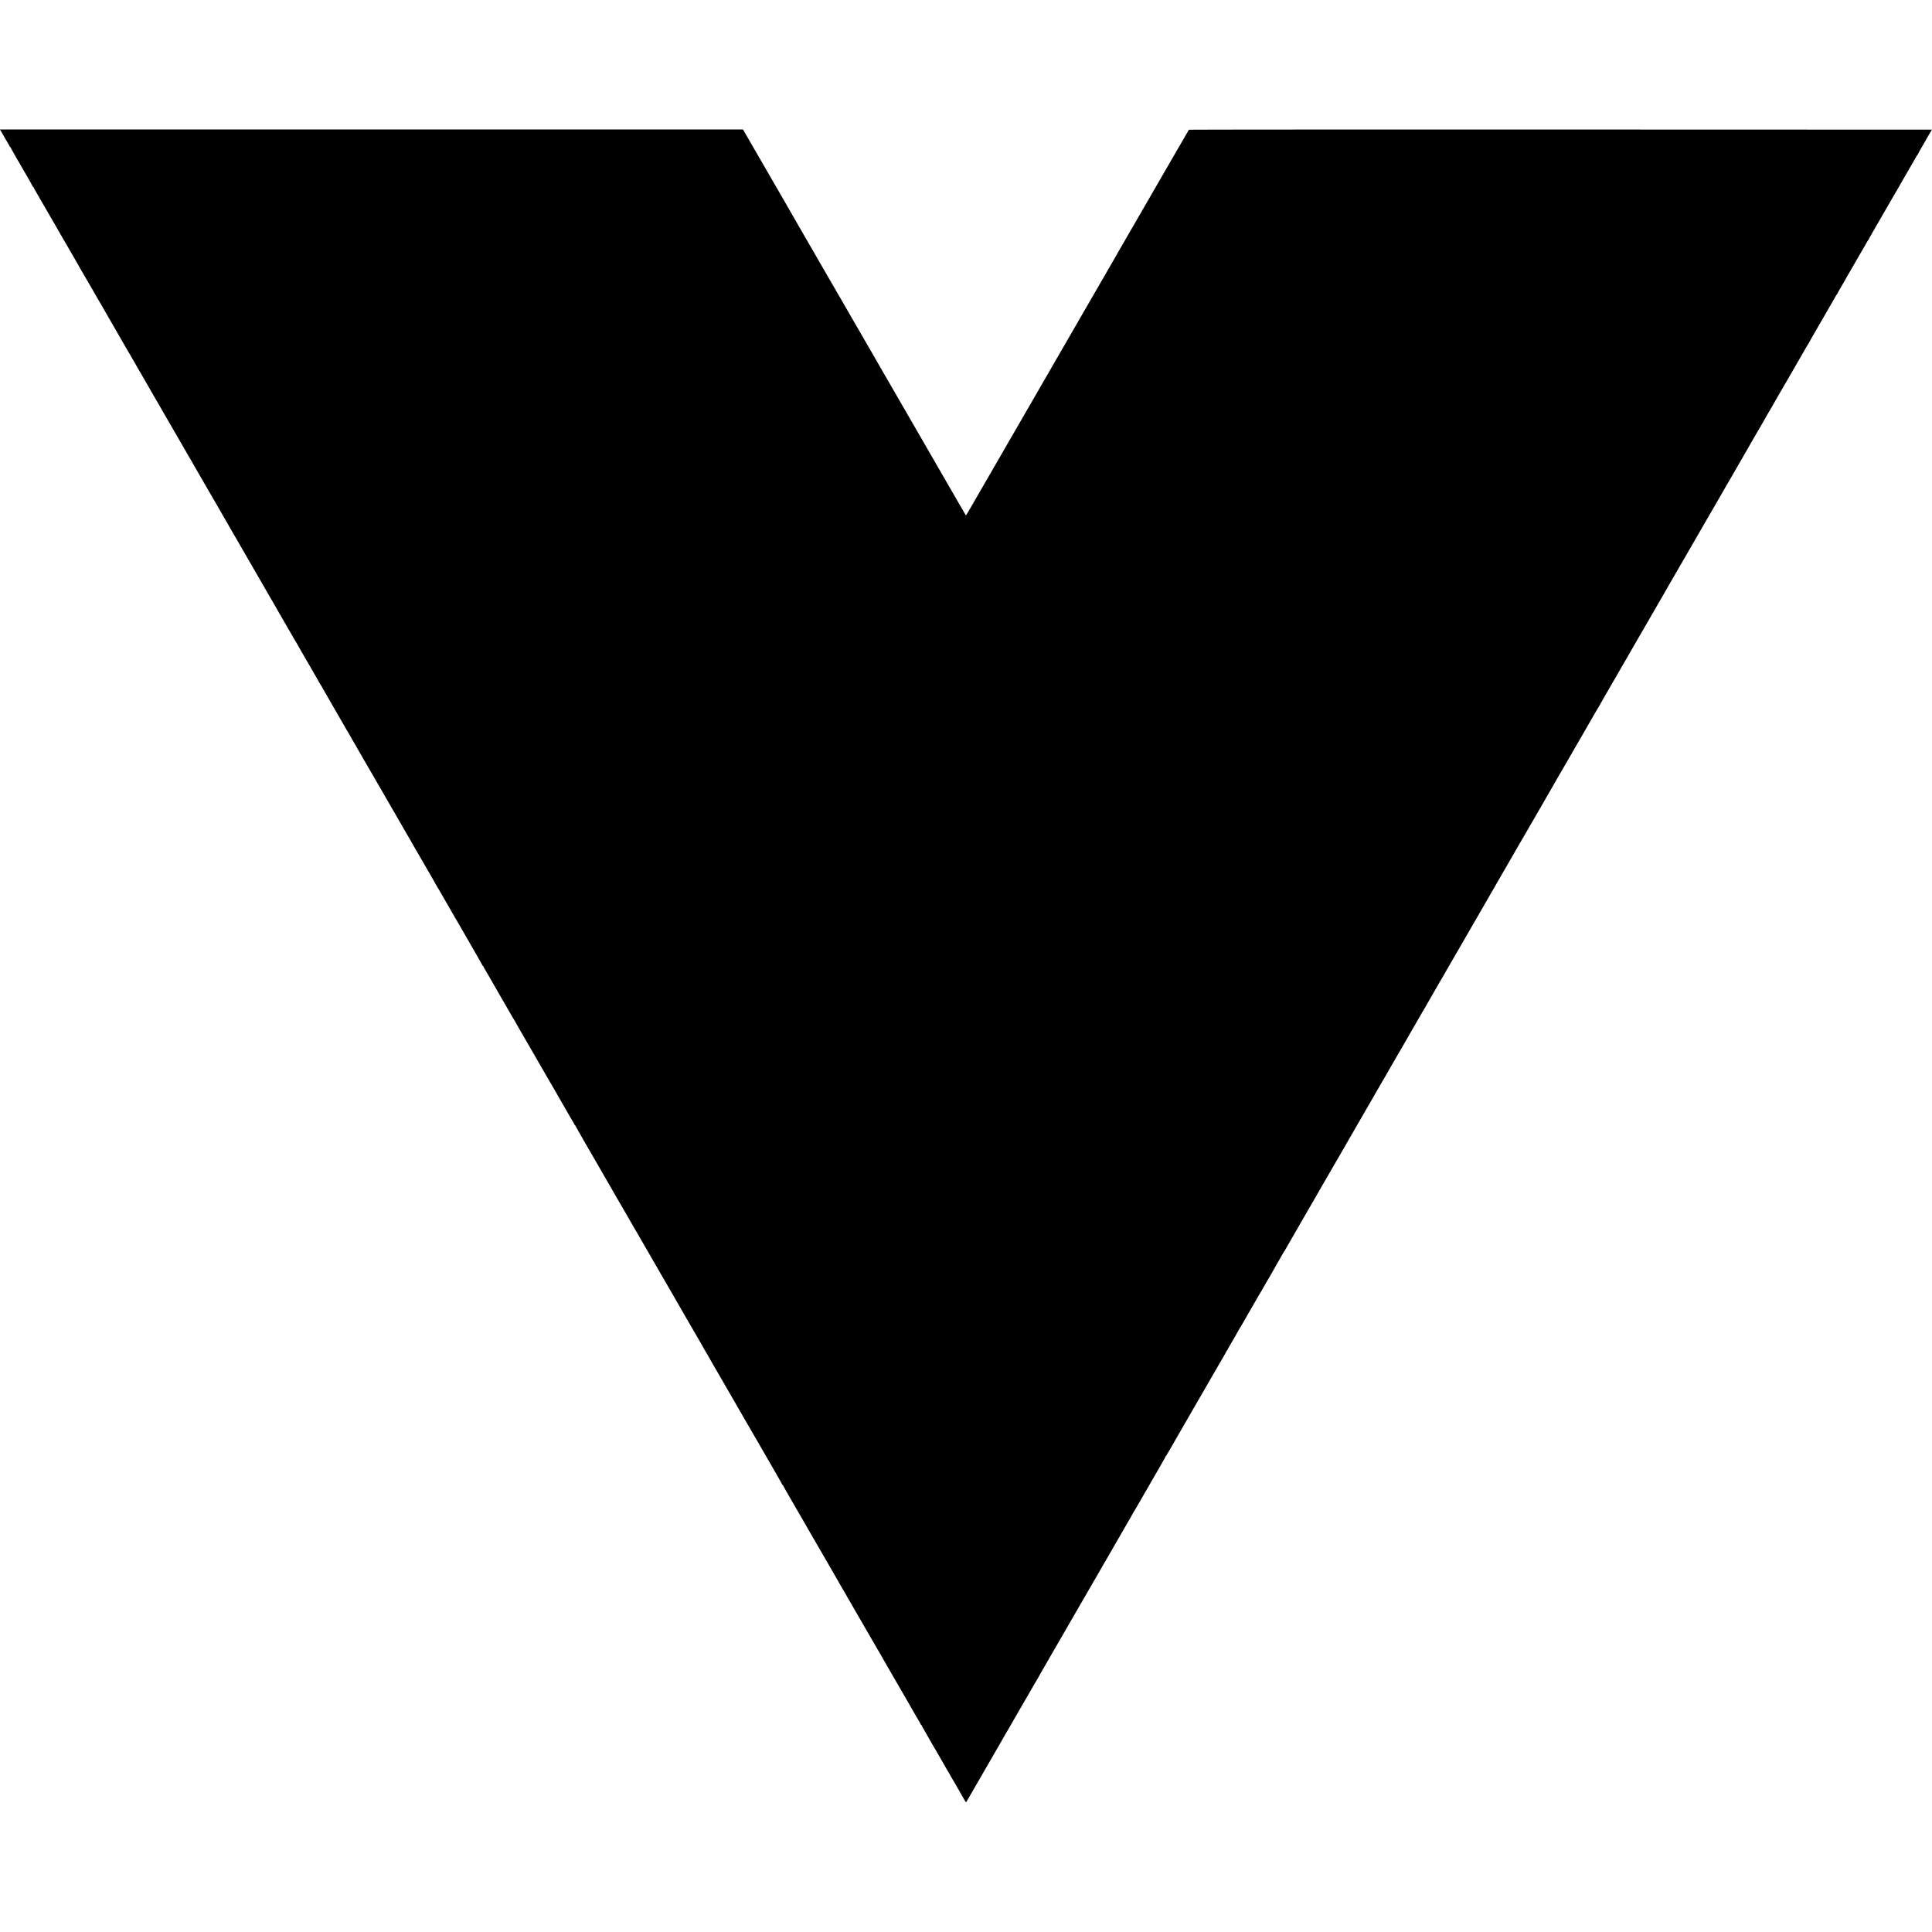
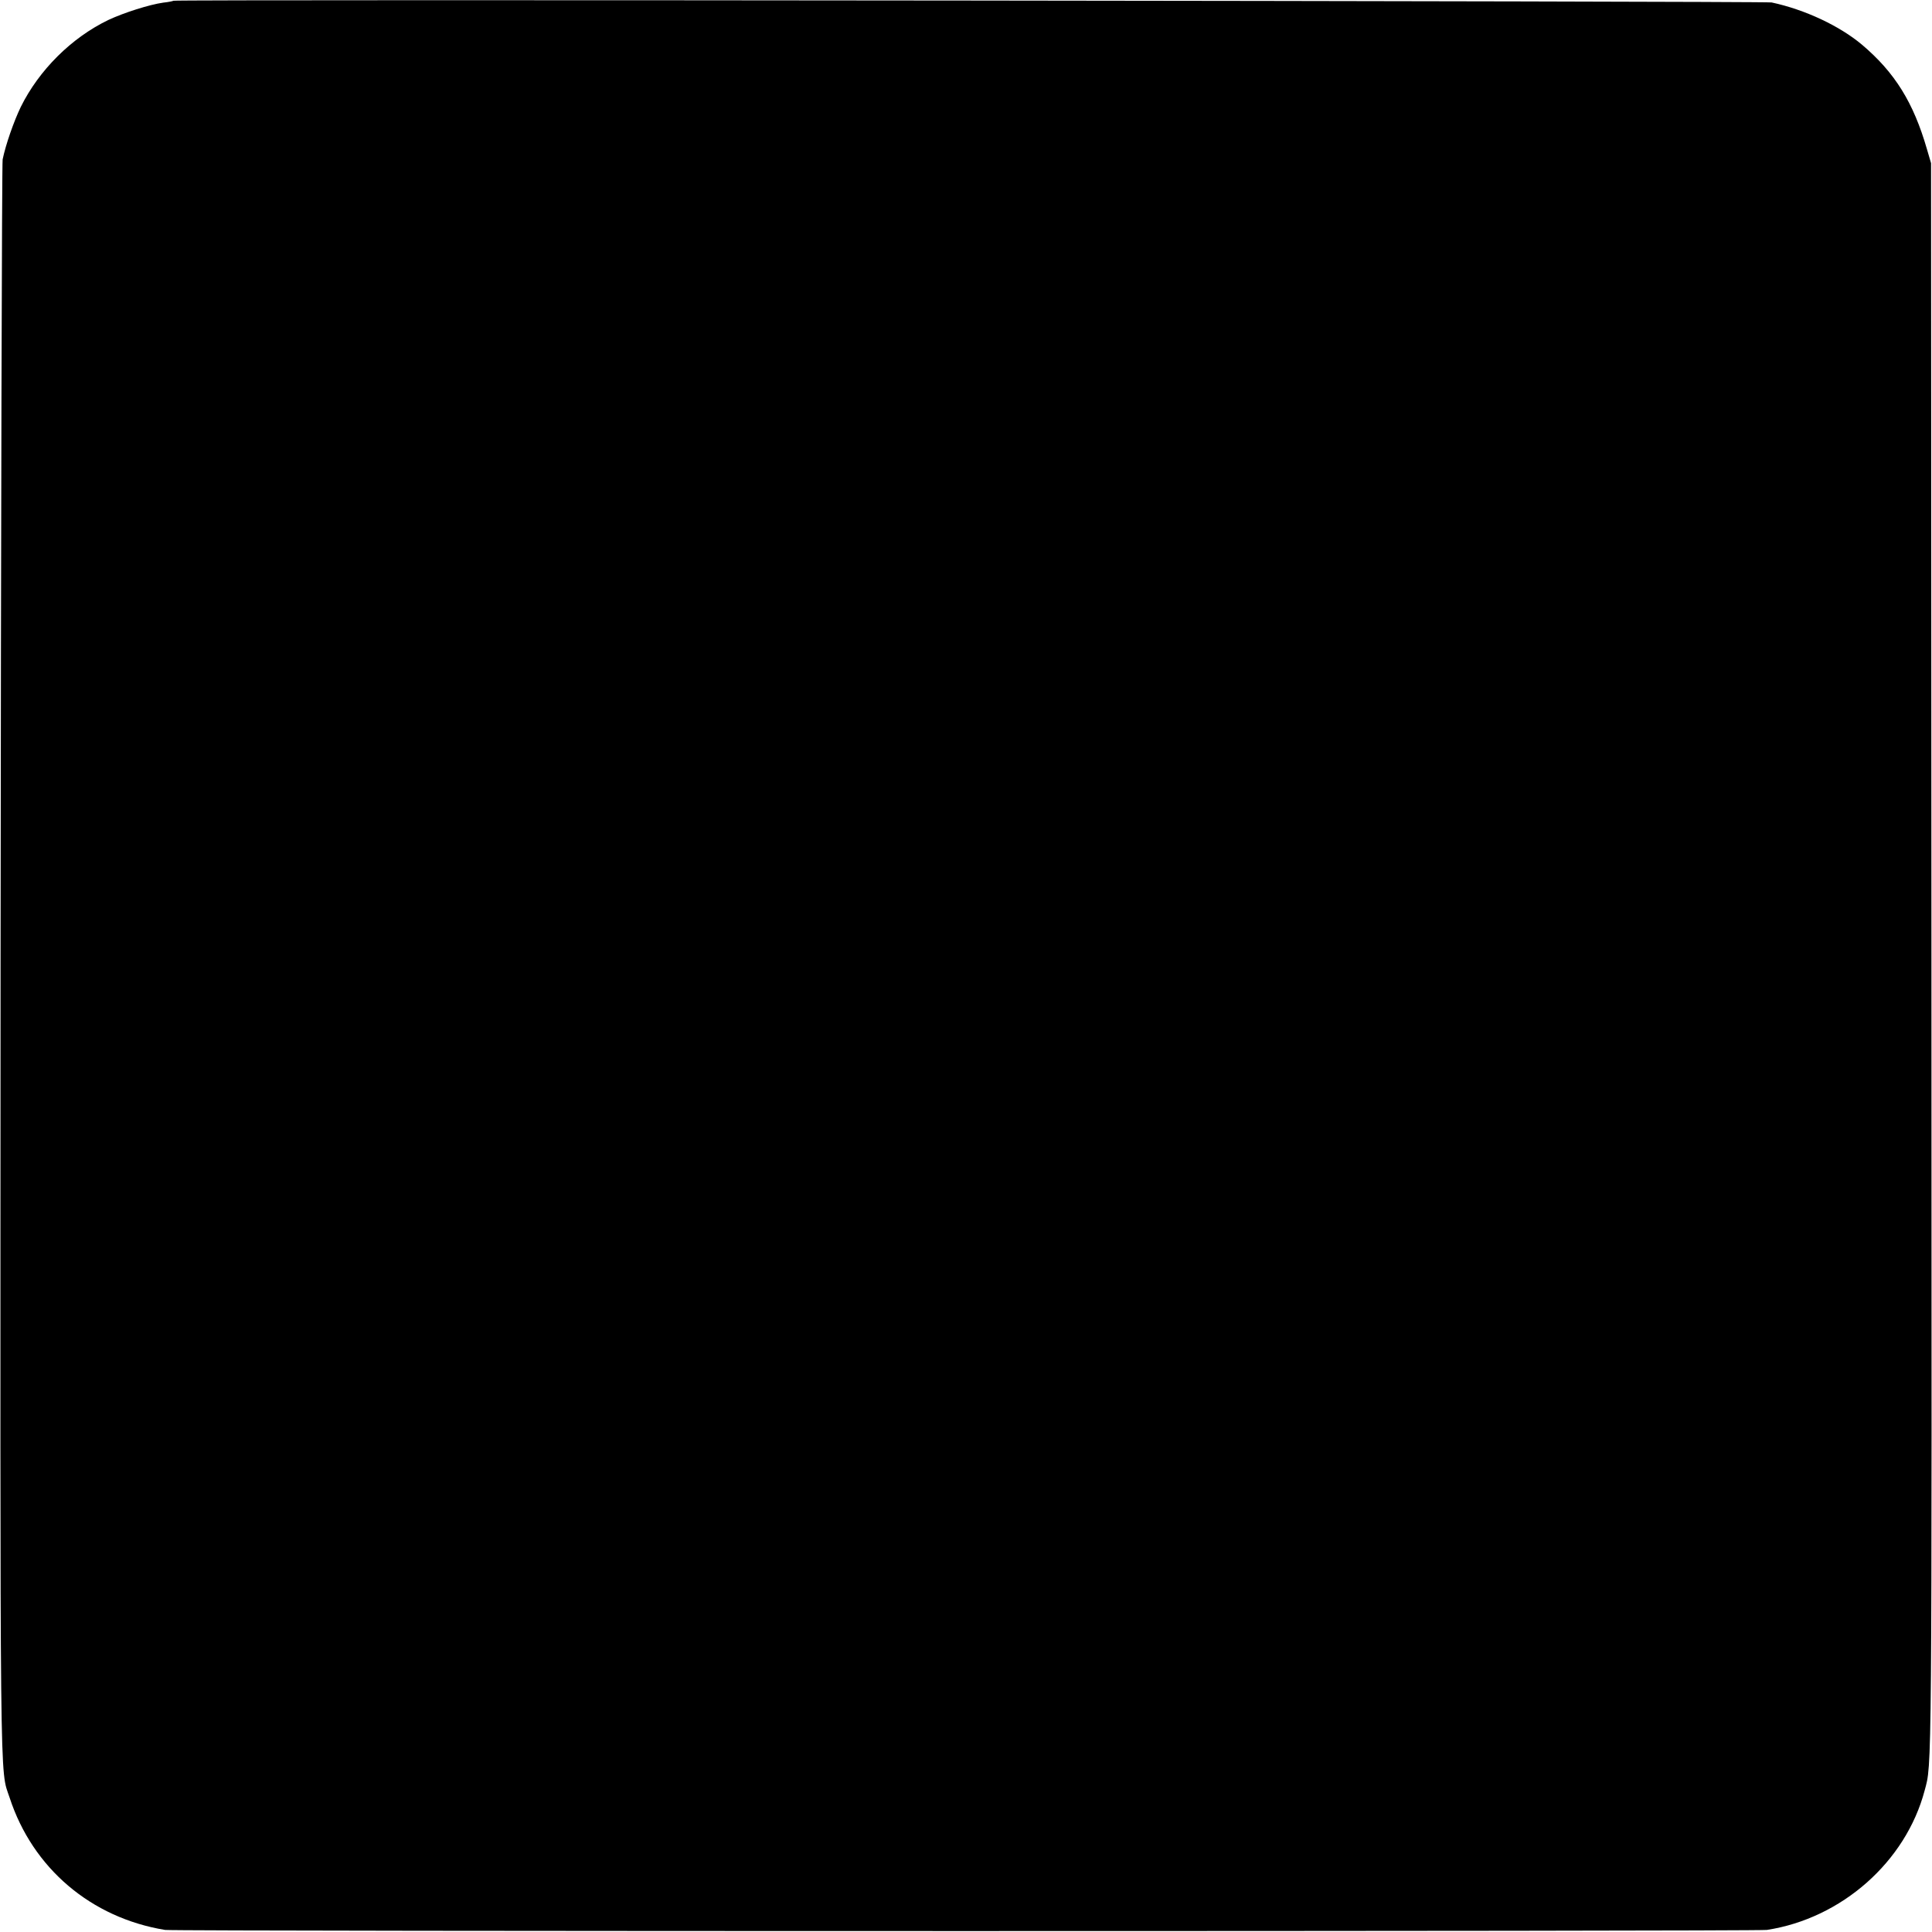
- <svg xmlns="http://www.w3.org/2000/svg" version="1.0" width="16pt" height="16pt" viewBox="0 0 16 16" preserveAspectRatio="xMidYMid meet">
-   <g transform="translate(0,16) scale(0.00032,-0.00032)" fill="#000000" stroke="none">
-     <path d="M18 46618 c45 -75 122 -207 122 -211 0 -2 25 -45 55 -95 30 -50 55 -96 55 -102 0 -5 5 -10 10 -10 6 0 10 -4 10 -9 0 -5 73 -135 161 -288 89 -153 173 -298 187 -323 14 -25 32 -57 41 -72 88 -149 187 -324 189 -335 2 -7 8 -13 13 -13 5 0 9 -4 9 -10 0 -5 46 -89 103 -187 175 -302 490 -846 507 -876 8 -16 20 -36 25 -45 28 -46 290 -498 339 -585 13 -23 74 -129 136 -236 61 -107 123 -215 137 -240 14 -25 29 -50 33 -56 5 -5 23 -37 40 -70 18 -33 38 -67 44 -75 11 -16 21 -33 63 -109 14 -25 29 -50 33 -56 4 -5 21 -35 38 -65 55 -100 261 -455 269 -465 4 -5 14 -21 20 -35 15 -29 41 -75 103 -180 24 -41 52 -88 60 -105 9 -16 57 -100 107 -185 112 -193 362 -626 380 -660 8 -14 23 -38 33 -55 11 -16 23 -37 27 -45 4 -8 26 -46 48 -85 23 -38 53 -90 67 -115 46 -81 64 -113 178 -310 62 -107 121 -210 132 -227 37 -67 56 -99 85 -148 16 -27 32 -57 36 -65 4 -8 15 -27 25 -42 9 -15 53 -89 96 -165 44 -76 177 -307 296 -513 120 -206 268 -463 330 -570 131 -227 117 -203 200 -348 36 -62 73 -125 82 -140 10 -15 21 -34 25 -42 4 -8 20 -37 36 -65 17 -27 38 -65 48 -82 49 -85 64 -111 87 -153 13 -25 28 -49 32 -55 4 -5 78 -134 165 -285 87 -151 166 -288 176 -305 10 -16 26 -43 35 -59 9 -17 125 -217 257 -445 132 -229 253 -441 270 -471 17 -30 45 -79 64 -108 18 -29 33 -54 33 -57 0 -2 20 -37 44 -77 24 -40 123 -212 221 -383 97 -170 190 -330 205 -355 16 -25 39 -65 53 -90 13 -25 81 -144 152 -265 70 -121 137 -238 150 -260 12 -22 37 -65 55 -95 18 -30 43 -73 55 -95 12 -22 48 -85 80 -140 77 -132 163 -280 190 -330 13 -22 71 -123 130 -225 59 -102 116 -199 126 -217 10 -17 29 -50 43 -72 15 -22 26 -43 26 -45 0 -2 27 -50 60 -106 33 -56 60 -103 60 -105 0 -2 55 -98 90 -155 8 -14 182 -316 239 -414 13 -22 45 -79 72 -124 27 -46 49 -86 49 -89 0 -2 14 -24 30 -48 16 -24 30 -46 30 -49 0 -5 74 -135 100 -176 5 -8 24 -42 43 -75 50 -88 58 -101 262 -455 104 -179 199 -345 213 -370 14 -25 28 -49 32 -55 4 -5 17 -26 28 -45 10 -19 62 -109 114 -200 114 -197 133 -230 170 -295 16 -27 33 -57 38 -65 17 -28 96 -165 103 -180 4 -8 16 -28 26 -45 10 -16 77 -131 148 -255 72 -124 181 -313 243 -420 62 -107 121 -209 131 -227 35 -62 323 -560 392 -678 38 -66 83 -145 100 -175 16 -30 33 -59 37 -65 4 -5 17 -27 29 -47 34 -61 56 -100 90 -156 17 -29 31 -55 31 -57 0 -2 17 -32 39 -67 21 -35 134 -229 251 -433 117 -203 235 -407 261 -451 27 -45 49 -85 49 -88 0 -4 8 -19 19 -34 15 -21 200 -341 309 -533 10 -19 33 -58 51 -87 17 -29 31 -54 31 -56 0 -2 25 -44 55 -94 30 -50 55 -95 55 -98 0 -4 6 -15 14 -23 7 -9 27 -41 43 -71 17 -30 170 -297 342 -594 171 -296 311 -542 311 -547 0 -5 5 -9 10 -9 6 0 10 -4 10 -10 0 -5 22 -47 49 -92 27 -46 58 -99 68 -118 24 -43 81 -140 93 -160 5 -8 66 -114 135 -235 69 -121 130 -227 135 -235 12 -21 259 -447 283 -490 10 -19 28 -47 38 -62 11 -14 19 -29 19 -32 0 -3 37 -69 83 -148 99 -170 305 -526 337 -583 13 -22 31 -53 41 -70 11 -16 22 -37 26 -45 7 -14 82 -146 103 -180 14 -24 181 -311 205 -355 13 -22 46 -80 75 -130 29 -49 64 -110 78 -135 14 -25 51 -88 82 -140 31 -52 59 -102 63 -110 4 -8 18 -33 31 -55 205 -353 284 -489 309 -535 17 -30 45 -78 62 -106 18 -28 36 -60 39 -72 4 -12 12 -22 17 -22 5 0 9 -4 9 -10 0 -5 109 -197 241 -427 133 -230 250 -431 259 -448 51 -90 222 -385 280 -485 37 -63 78 -135 92 -160 14 -25 67 -117 118 -205 51 -88 101 -175 111 -193 34 -58 55 -95 149 -257 51 -88 101 -173 110 -190 9 -16 76 -131 147 -255 72 -124 140 -241 151 -260 61 -108 281 -489 355 -615 38 -66 77 -133 87 -150 35 -63 91 -161 100 -175 14 -23 99 -169 128 -220 54 -97 135 -235 142 -245 4 -5 20 -32 35 -60 26 -48 238 -416 276 -480 10 -16 26 -46 37 -65 30 -53 382 -661 403 -695 10 -16 22 -37 26 -45 4 -8 26 -48 50 -88 24 -41 43 -75 43 -77 0 -2 22 -40 50 -85 27 -45 50 -84 50 -86 0 -3 38 -69 83 -147 84 -142 302 -520 340 -587 10 -19 34 -60 52 -90 18 -30 44 -75 57 -100 14 -25 45 -79 70 -120 25 -41 56 -96 70 -121 14 -25 77 -133 138 -240 62 -107 122 -210 132 -229 25 -43 310 -535 337 -581 11 -19 26 -45 34 -59 17 -32 238 -414 266 -460 11 -19 24 -41 28 -49 3 -7 75 -133 160 -278 84 -146 153 -269 153 -274 0 -5 5 -9 10 -9 6 0 10 -4 10 -10 0 -5 82 -150 181 -322 182 -314 201 -346 240 -415 12 -21 80 -139 152 -263 71 -124 141 -245 155 -270 14 -25 28 -49 32 -55 6 -8 145 -248 220 -380 37 -66 209 -362 229 -395 11 -19 24 -42 28 -49 4 -8 67 -118 140 -243 73 -125 133 -230 133 -233 0 -2 15 -28 33 -57 19 -29 47 -78 64 -108 17 -30 53 -93 79 -139 53 -90 82 -141 157 -272 82 -142 115 -199 381 -659 142 -245 268 -463 281 -485 12 -22 71 -125 132 -230 60 -104 172 -298 248 -430 76 -132 146 -253 156 -270 11 -16 22 -36 26 -44 3 -8 30 -54 60 -103 29 -49 53 -91 53 -93 0 -3 18 -34 40 -70 22 -36 40 -67 40 -69 0 -2 37 -66 81 -142 45 -77 98 -168 119 -204 20 -36 47 -81 58 -100 12 -19 27 -47 33 -62 6 -16 15 -28 20 -28 5 0 9 -4 9 -9 0 -6 63 -118 140 -251 77 -133 140 -243 140 -245 0 -2 18 -33 41 -70 22 -37 49 -83 60 -101 10 -19 29 -51 40 -71 25 -45 109 -189 126 -218 7 -11 17 -29 22 -40 6 -11 22 -38 35 -60 14 -22 37 -62 52 -90 14 -27 35 -62 45 -77 11 -14 19 -29 19 -32 0 -3 18 -35 40 -71 22 -36 40 -67 40 -69 0 -2 19 -35 42 -72 23 -38 55 -94 72 -124 26 -47 139 -244 171 -298 6 -9 21 -36 34 -60 28 -48 37 -51 51 -19 6 12 19 36 29 52 10 17 27 46 38 65 11 19 104 181 208 360 103 179 199 345 213 370 14 25 42 74 64 109 21 34 38 65 38 67 0 2 18 33 40 69 22 36 40 67 40 69 0 3 177 310 199 346 16 26 136 234 140 244 2 5 25 44 52 88 27 44 49 81 49 84 0 2 18 34 40 70 22 36 40 67 40 69 0 2 20 36 43 77 35 58 169 289 297 513 9 17 50 86 90 155 40 69 86 150 103 180 16 30 35 62 41 70 6 8 16 24 22 35 35 64 72 129 167 293 59 100 116 199 127 220 11 20 30 53 41 72 43 72 1070 1850 1121 1940 14 25 65 113 113 195 48 83 96 166 107 185 10 19 28 50 38 68 11 18 73 124 137 235 64 111 175 303 246 427 71 124 173 299 225 390 52 91 116 202 143 248 27 45 49 85 49 89 0 4 6 14 14 22 7 9 28 43 46 76 26 47 251 436 378 655 11 19 29 51 40 70 11 19 101 176 201 348 99 172 181 317 181 323 0 5 5 9 10 9 6 0 10 5 10 11 0 6 8 23 18 37 11 15 32 52 49 82 16 30 130 228 253 440 122 212 234 405 248 430 13 25 39 70 57 100 39 65 69 117 130 225 25 44 50 87 55 95 12 19 78 134 220 380 61 107 129 224 150 260 161 277 222 382 246 425 15 28 47 83 71 123 24 41 43 78 43 83 0 5 4 9 8 9 4 0 13 12 19 28 7 15 23 45 36 67 66 110 277 478 277 483 0 3 6 13 14 21 7 9 27 41 43 71 17 30 45 80 63 110 34 57 375 649 394 685 6 11 16 27 22 35 6 8 26 42 44 75 18 33 41 74 51 90 10 17 24 41 32 55 54 97 72 128 88 152 11 14 19 28 19 30 0 3 79 141 175 308 96 167 175 305 175 308 0 3 6 13 14 21 7 9 26 39 41 66 33 60 276 483 338 587 24 40 46 80 50 88 4 8 13 24 20 35 14 23 95 163 125 215 11 19 52 91 92 160 40 69 80 139 90 155 9 17 103 179 207 360 105 182 200 346 211 365 103 181 463 802 489 845 7 11 15 27 19 35 4 8 29 51 55 95 64 110 828 1433 848 1470 9 17 24 41 33 55 9 14 29 48 45 77 15 28 52 93 82 145 30 51 62 107 71 123 17 30 231 398 400 690 51 88 103 179 115 202 12 23 26 48 32 55 6 7 24 38 40 68 17 30 61 107 98 170 37 63 84 144 103 180 19 36 41 72 48 81 8 8 14 18 14 21 0 4 27 51 59 106 32 55 72 124 89 154 16 29 71 125 122 213 51 88 104 180 118 205 13 25 28 50 32 55 4 6 17 26 28 45 11 19 45 80 77 135 31 55 66 116 77 135 11 19 88 152 171 295 401 694 620 1072 650 1125 11 19 87 152 170 295 83 143 158 273 166 288 9 16 21 36 26 45 6 9 31 52 55 96 25 43 54 94 66 115 11 20 95 164 186 321 91 157 173 299 182 315 9 17 26 46 37 65 12 19 66 114 121 210 56 96 108 186 117 200 8 14 24 40 34 59 24 45 383 664 412 713 5 9 17 29 26 45 15 28 120 210 241 419 36 61 68 117 72 125 4 8 12 23 19 34 35 57 245 420 262 453 11 20 35 61 53 90 17 29 32 54 32 56 0 3 28 51 62 108 33 57 70 119 80 138 10 19 23 42 28 50 5 8 32 53 59 100 27 47 149 258 271 470 122 212 234 405 248 430 30 53 62 108 80 135 6 11 15 27 19 35 4 8 85 150 181 315 96 165 187 323 202 350 31 56 116 202 130 225 5 8 25 42 43 75 19 33 92 159 162 280 149 257 157 271 202 350 19 33 38 67 43 75 9 14 228 392 275 475 12 22 55 96 95 165 40 69 80 139 90 155 24 42 202 350 221 383 9 15 27 47 41 72 14 25 75 131 136 236 61 106 121 210 134 232 99 172 271 470 279 482 5 8 23 40 40 70 18 30 81 141 142 245 60 105 121 210 135 235 14 25 71 124 127 220 56 96 143 247 194 335 51 88 96 167 102 175 14 24 180 311 204 355 23 43 340 590 356 615 5 8 50 87 101 175 171 301 517 898 582 1008 25 43 46 81 46 83 0 2 12 23 27 47 14 23 40 67 56 97 16 30 35 62 42 70 7 8 15 22 18 30 4 8 20 38 37 65 16 28 33 57 37 65 6 12 111 196 143 250 5 8 55 95 112 193 57 98 113 195 126 215 12 20 27 46 32 57 6 11 14 27 20 35 5 8 76 130 156 270 80 140 165 287 187 325 23 39 52 90 66 115 13 25 30 52 37 61 8 8 14 18 14 21 0 4 41 77 92 165 50 87 175 302 276 478 101 176 208 360 236 408 28 49 67 117 86 152 19 35 41 70 48 77 6 6 12 15 12 19 0 7 124 224 167 291 12 21 23 40 23 42 0 2 21 40 46 83 26 43 55 92 64 109 54 95 327 568 354 614 19 30 45 75 59 100 71 128 82 145 89 148 4 2 8 8 8 13 0 5 42 82 94 172 311 538 496 858 518 897 14 25 40 70 58 100 18 30 42 71 53 90 10 19 79 139 152 265 73 127 142 246 153 265 10 19 43 76 72 125 29 50 63 108 75 130 65 116 80 140 87 143 4 2 8 8 8 12 0 8 114 212 140 250 6 8 14 24 20 35 5 11 54 97 108 190 l100 170 -9611 3 c-5286 1 -9614 -1 -9618 -5 -5 -6 -419 -719 -619 -1068 -89 -155 -267 -463 -323 -560 -38 -66 -81 -140 -95 -165 -31 -56 -263 -457 -526 -910 -110 -190 -224 -388 -254 -440 -29 -52 -61 -109 -71 -125 -23 -39 -243 -420 -268 -465 -11 -19 -204 -352 -428 -740 -224 -388 -477 -826 -563 -975 -85 -148 -185 -322 -222 -385 -37 -63 -120 -207 -185 -320 -65 -113 -177 -306 -248 -430 -72 -124 -172 -297 -222 -385 -51 -88 -142 -245 -202 -350 -131 -226 -247 -427 -408 -705 -65 -113 -249 -432 -410 -710 -160 -278 -388 -673 -506 -877 -118 -205 -216 -373 -219 -373 -3 0 -52 82 -109 183 -58 100 -144 250 -192 332 -95 164 -402 696 -647 1120 -85 149 -228 396 -317 550 -212 365 -982 1700 -1008 1745 -10 19 -43 76 -72 125 -29 50 -64 110 -77 135 -14 25 -63 110 -110 190 -47 80 -96 165 -110 190 -14 25 -99 171 -188 325 -89 154 -174 300 -188 325 -13 25 -64 113 -112 195 -48 83 -140 242 -205 355 -65 113 -183 317 -263 454 -79 137 -152 264 -163 282 -50 89 -335 583 -354 614 -12 19 -34 58 -50 85 -15 28 -129 226 -253 440 -124 215 -235 408 -247 430 -12 22 -69 121 -127 220 -58 99 -226 389 -373 645 -148 256 -324 561 -392 678 -67 117 -134 232 -147 255 -13 23 -33 59 -46 80 l-22 37 -9615 0 -9615 0 20 -32z" />
+ <svg xmlns="http://www.w3.org/2000/svg" version="1.0" width="1024pt" height="1024pt" viewBox="0 0 1024 1024" preserveAspectRatio="xMidYMid meet">
+   <g transform="translate(0,1024) scale(0.1,-0.1)" fill="#000000" stroke="none">
+     <path d="M919 10236 c-2 -2 -26 -7 -54 -10 -72 -10 -208 -53 -291 -92 -195 -94 -367 -265 -464 -461 -37 -77 -80 -200 -96 -278 -4 -22 -9 -1932 -11 -4245 -2 -4521 -5 -4278 48 -4438 122 -374 432 -637 824 -701 51 -8 8436 -8 8490 0 396 61 736 361 836 739 39 146 38 13 36 4410 l-2 4215 -22 75 c-71 246 -170 406 -344 553 -119 100 -302 186 -479 224 -35 7 -8463 17 -8471 9z" />
  </g>
</svg>
